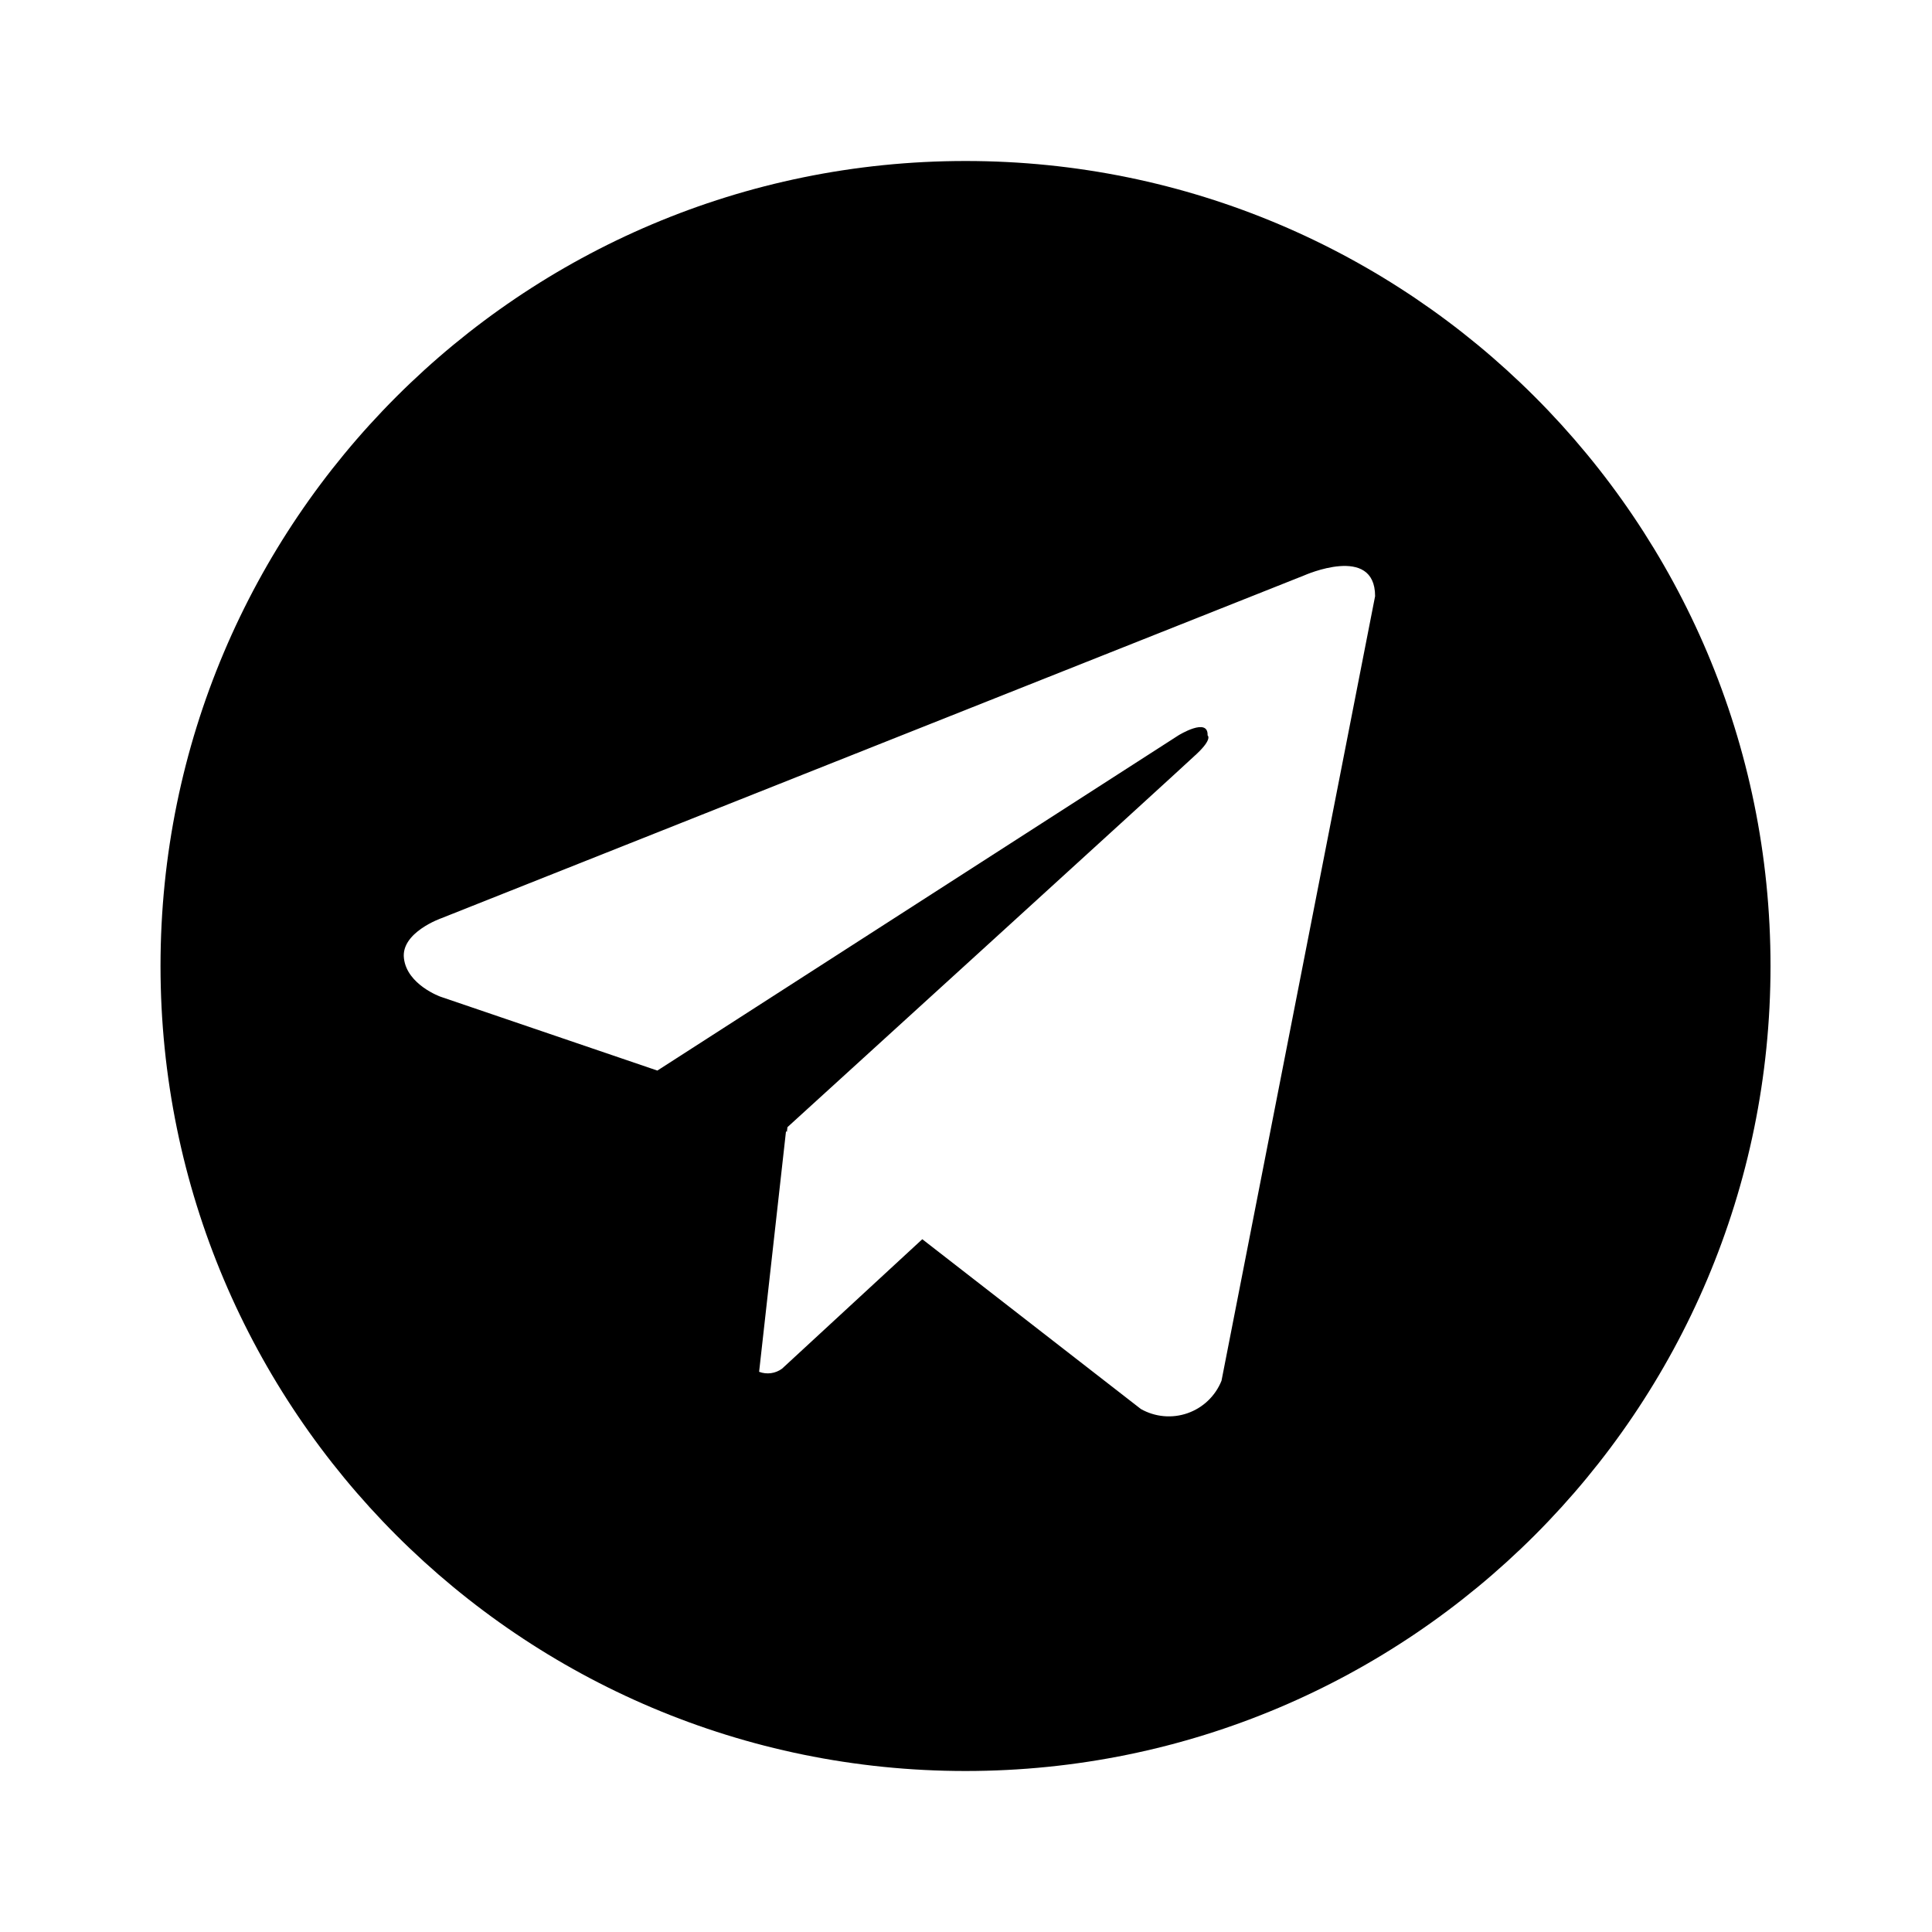
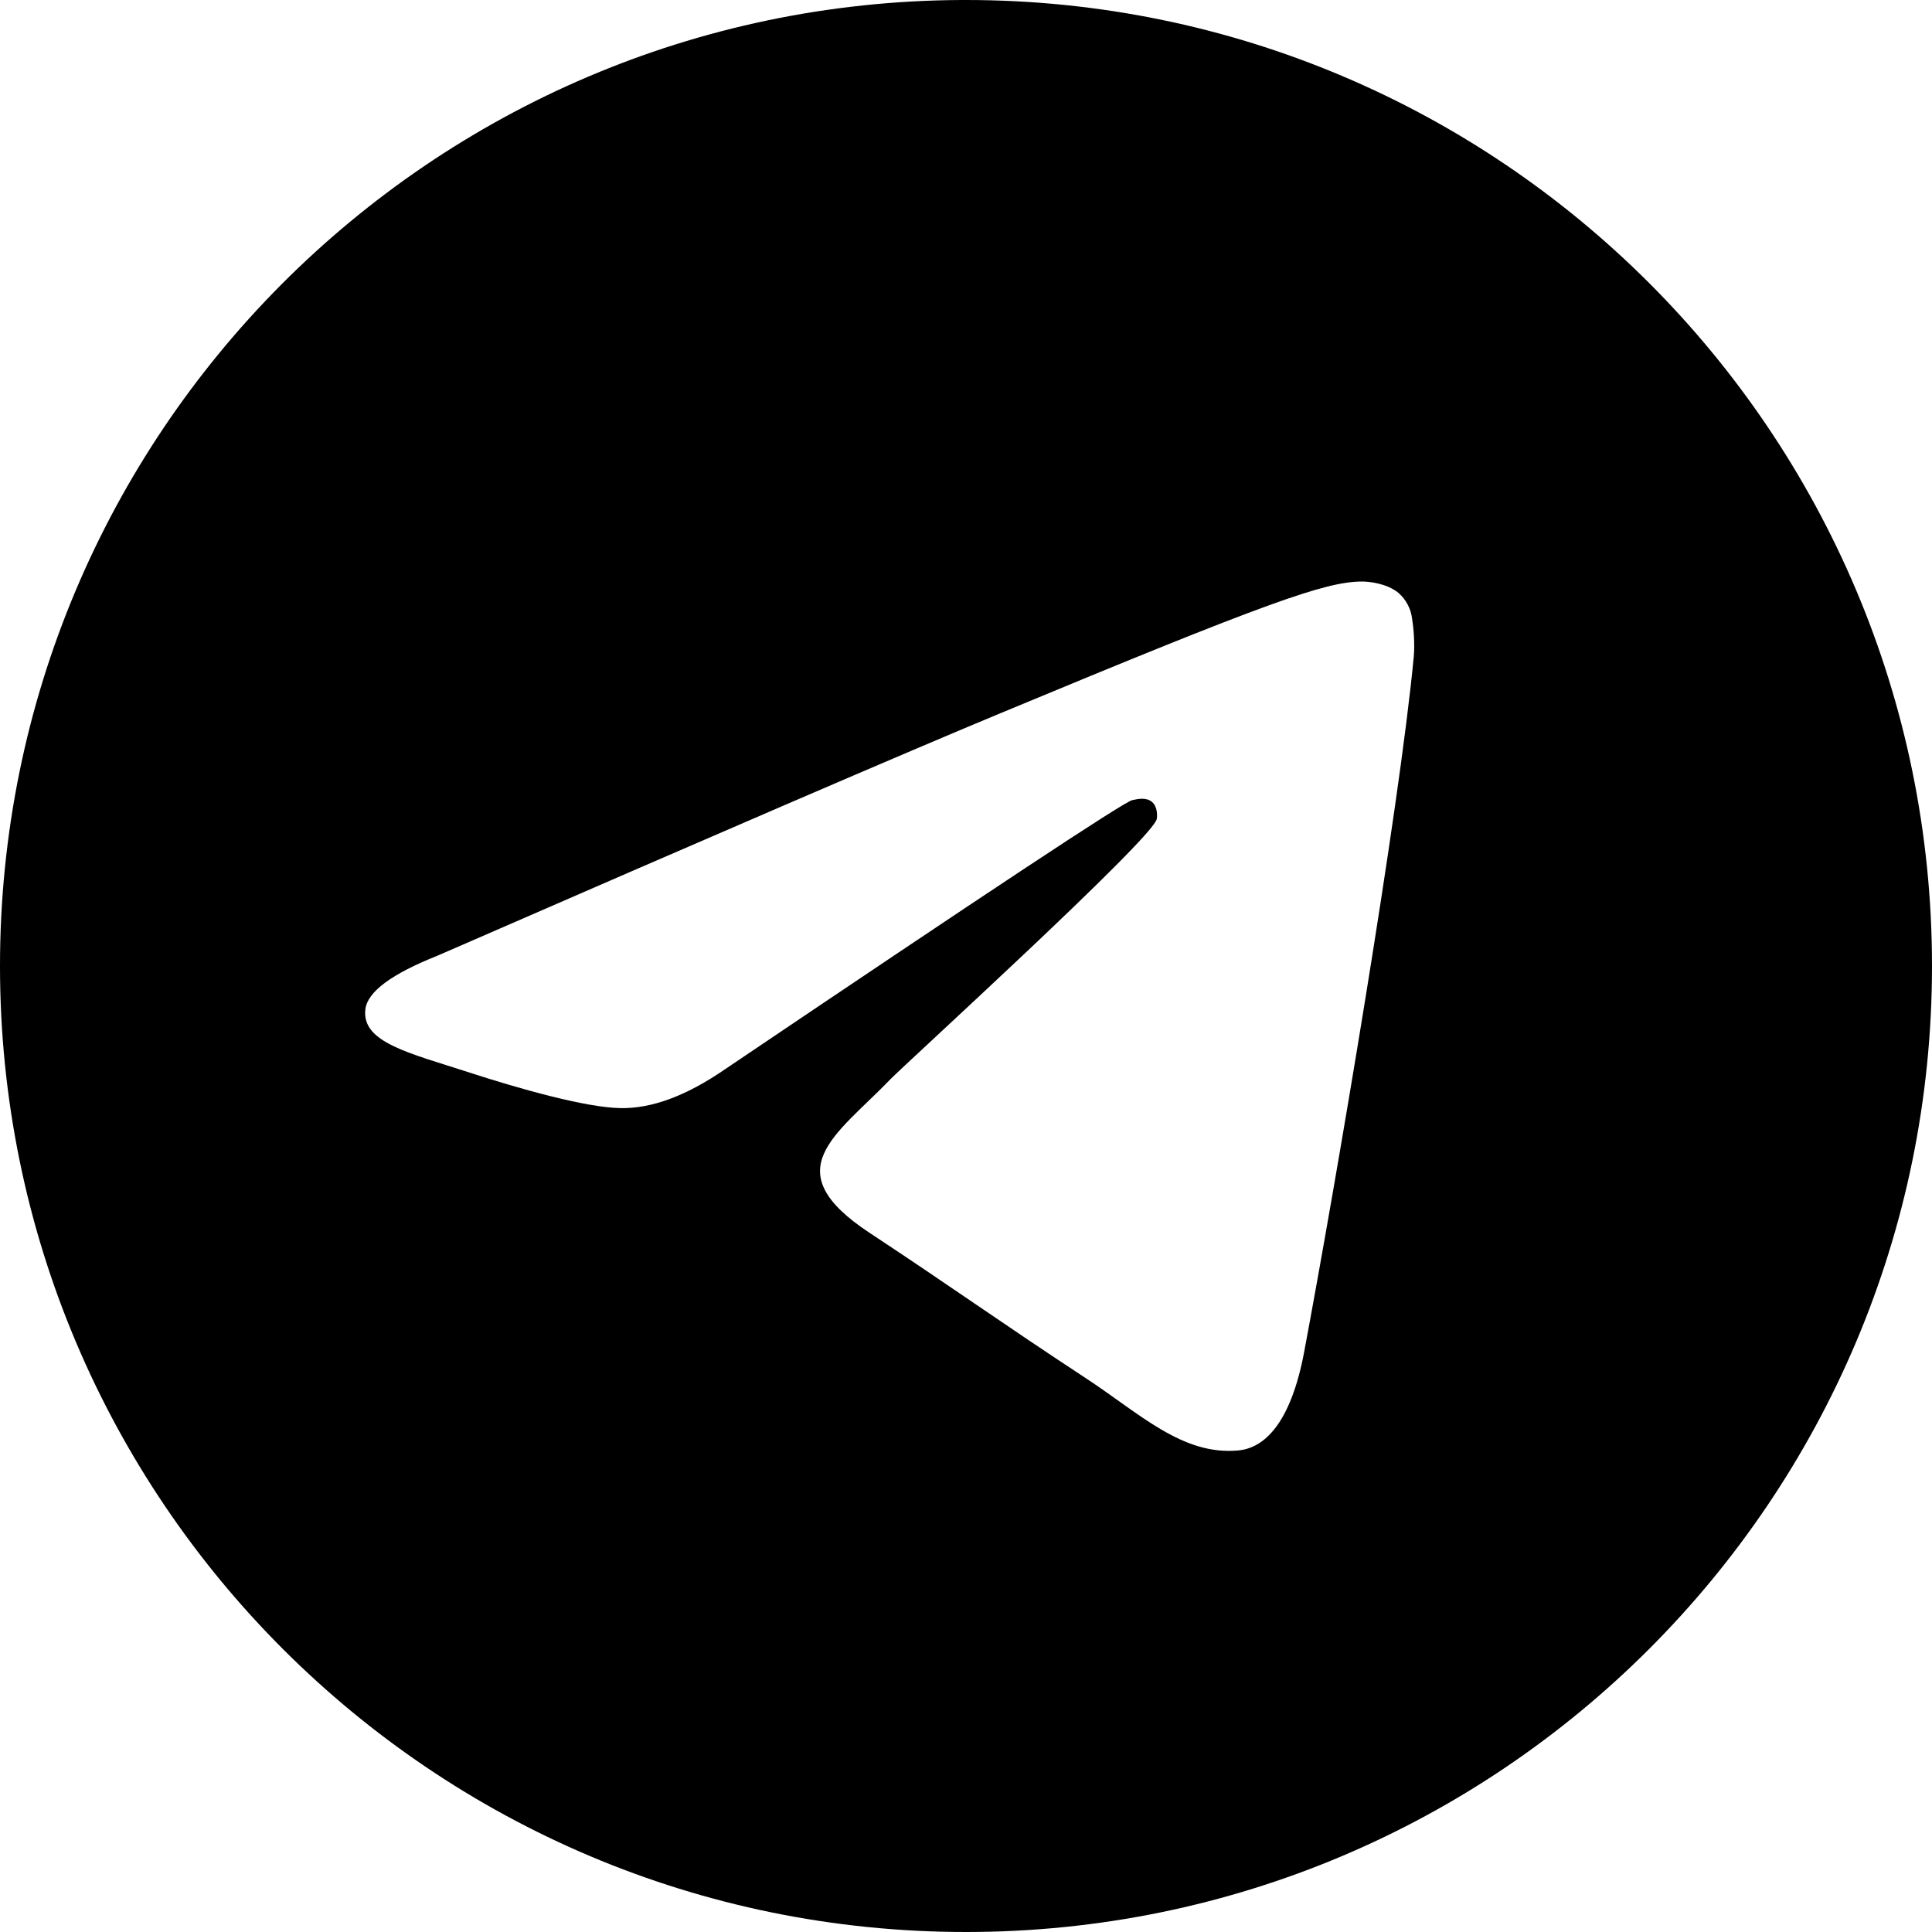
- <svg xmlns="http://www.w3.org/2000/svg" data-name="Layer 1" viewBox="0 0 24 24" id="telegram">
-   <path d="M11.994,2a10,10,0,1,0,10,10A9.999,9.999,0,0,0,11.994,2Zm3.18,15.152a.705.705,0,0,1-1.002.351l-2.715-2.109L9.715,17.002a.3.3,0,0,1-.285.039l.334-2.988.011.008.007-.059s4.885-4.448,5.084-4.637c.201-.189.135-.23.135-.23.011-.231-.362,0-.362,0L8.166,13.299l-2.695-.918s-.414-.148-.453-.475c-.041-.324.466-.5.466-.5l10.717-4.258s.881-.393.881.258Z" />
+ <svg xmlns="http://www.w3.org/2000/svg" role="img" viewBox="0 0 24 24">
+   <path d="M11.944 0A12 12 0 0 0 0 12a12 12 0 0 0 12 12 12 12 0 0 0 12-12A12 12 0 0 0 12 0a12 12 0 0 0-.056 0zm4.962 7.224c.1-.002.321.023.465.14a.506.506 0 0 1 .171.325c.016.093.036.306.02.472-.18 1.898-.962 6.502-1.36 8.627-.168.9-.499 1.201-.82 1.23-.696.065-1.225-.46-1.9-.902-1.056-.693-1.653-1.124-2.678-1.8-1.185-.78-.417-1.21.258-1.91.177-.184 3.247-2.977 3.307-3.23.007-.032.014-.15-.056-.212s-.174-.041-.249-.024c-.106.024-1.793 1.14-5.061 3.345-.48.33-.913.49-1.302.48-.428-.008-1.252-.241-1.865-.44-.752-.245-1.349-.374-1.297-.789.027-.216.325-.437.893-.663 3.498-1.524 5.83-2.529 6.998-3.014 3.332-1.386 4.025-1.627 4.476-1.635z" />
</svg>
